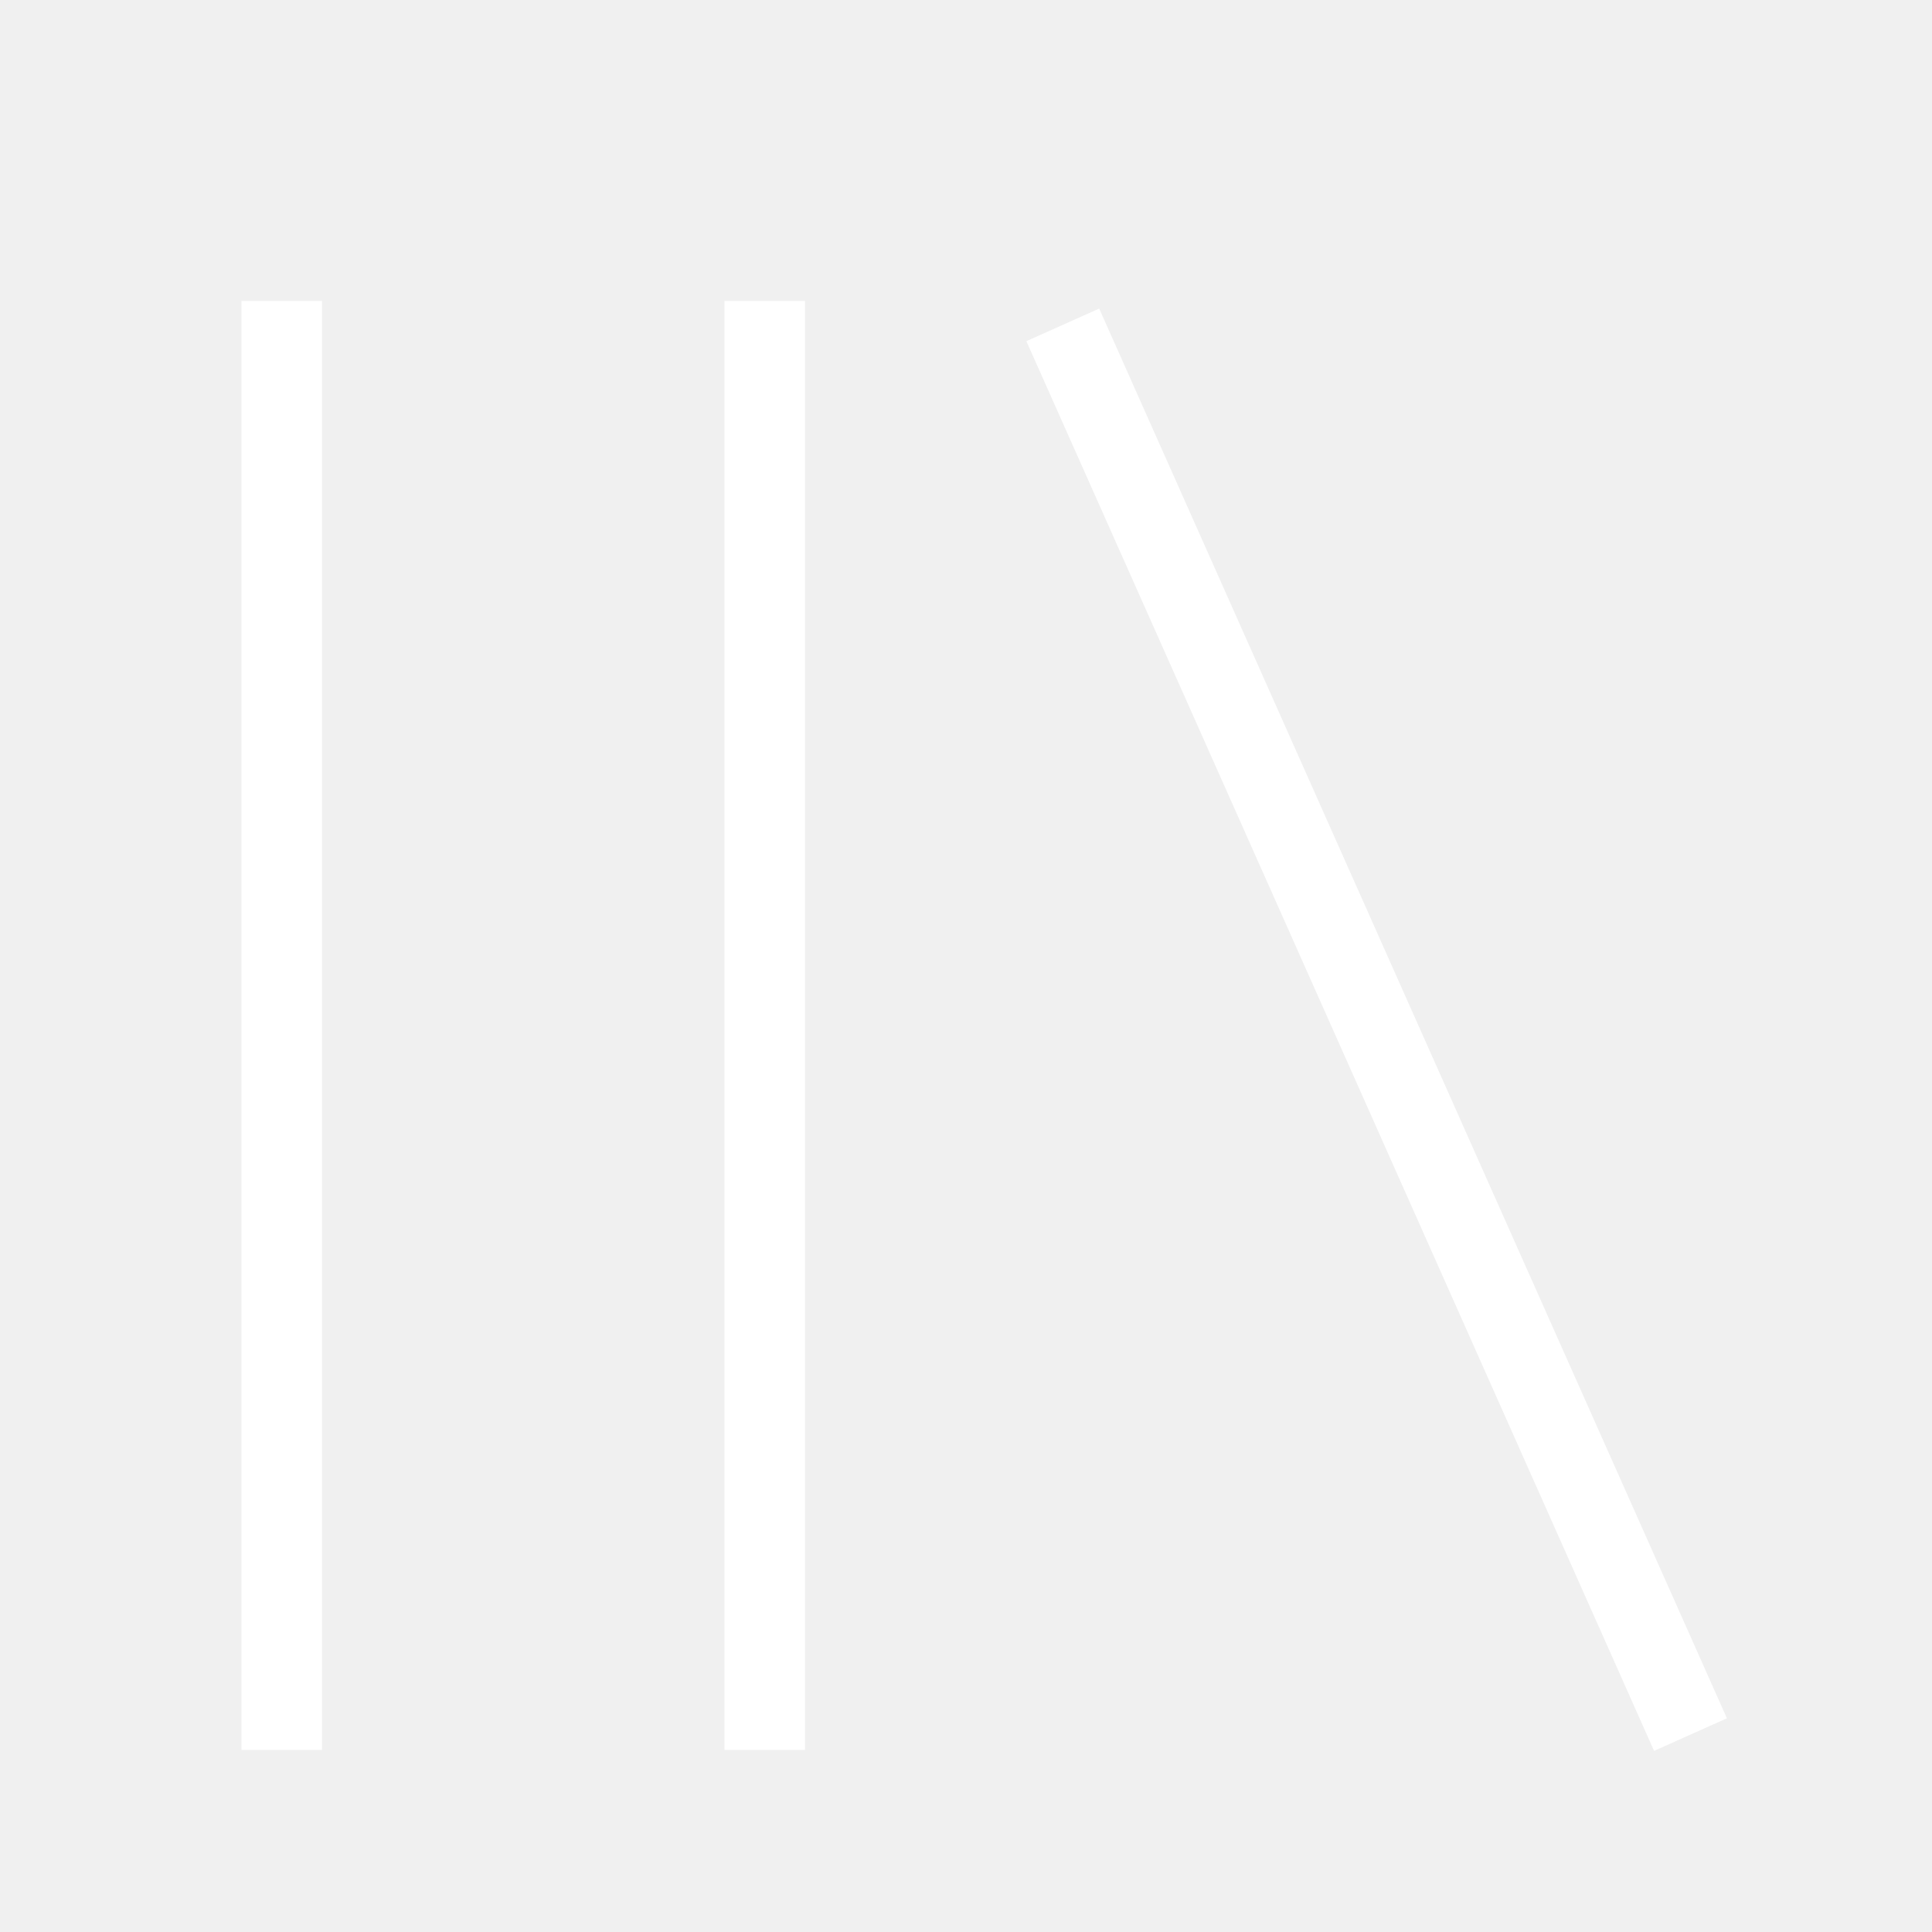
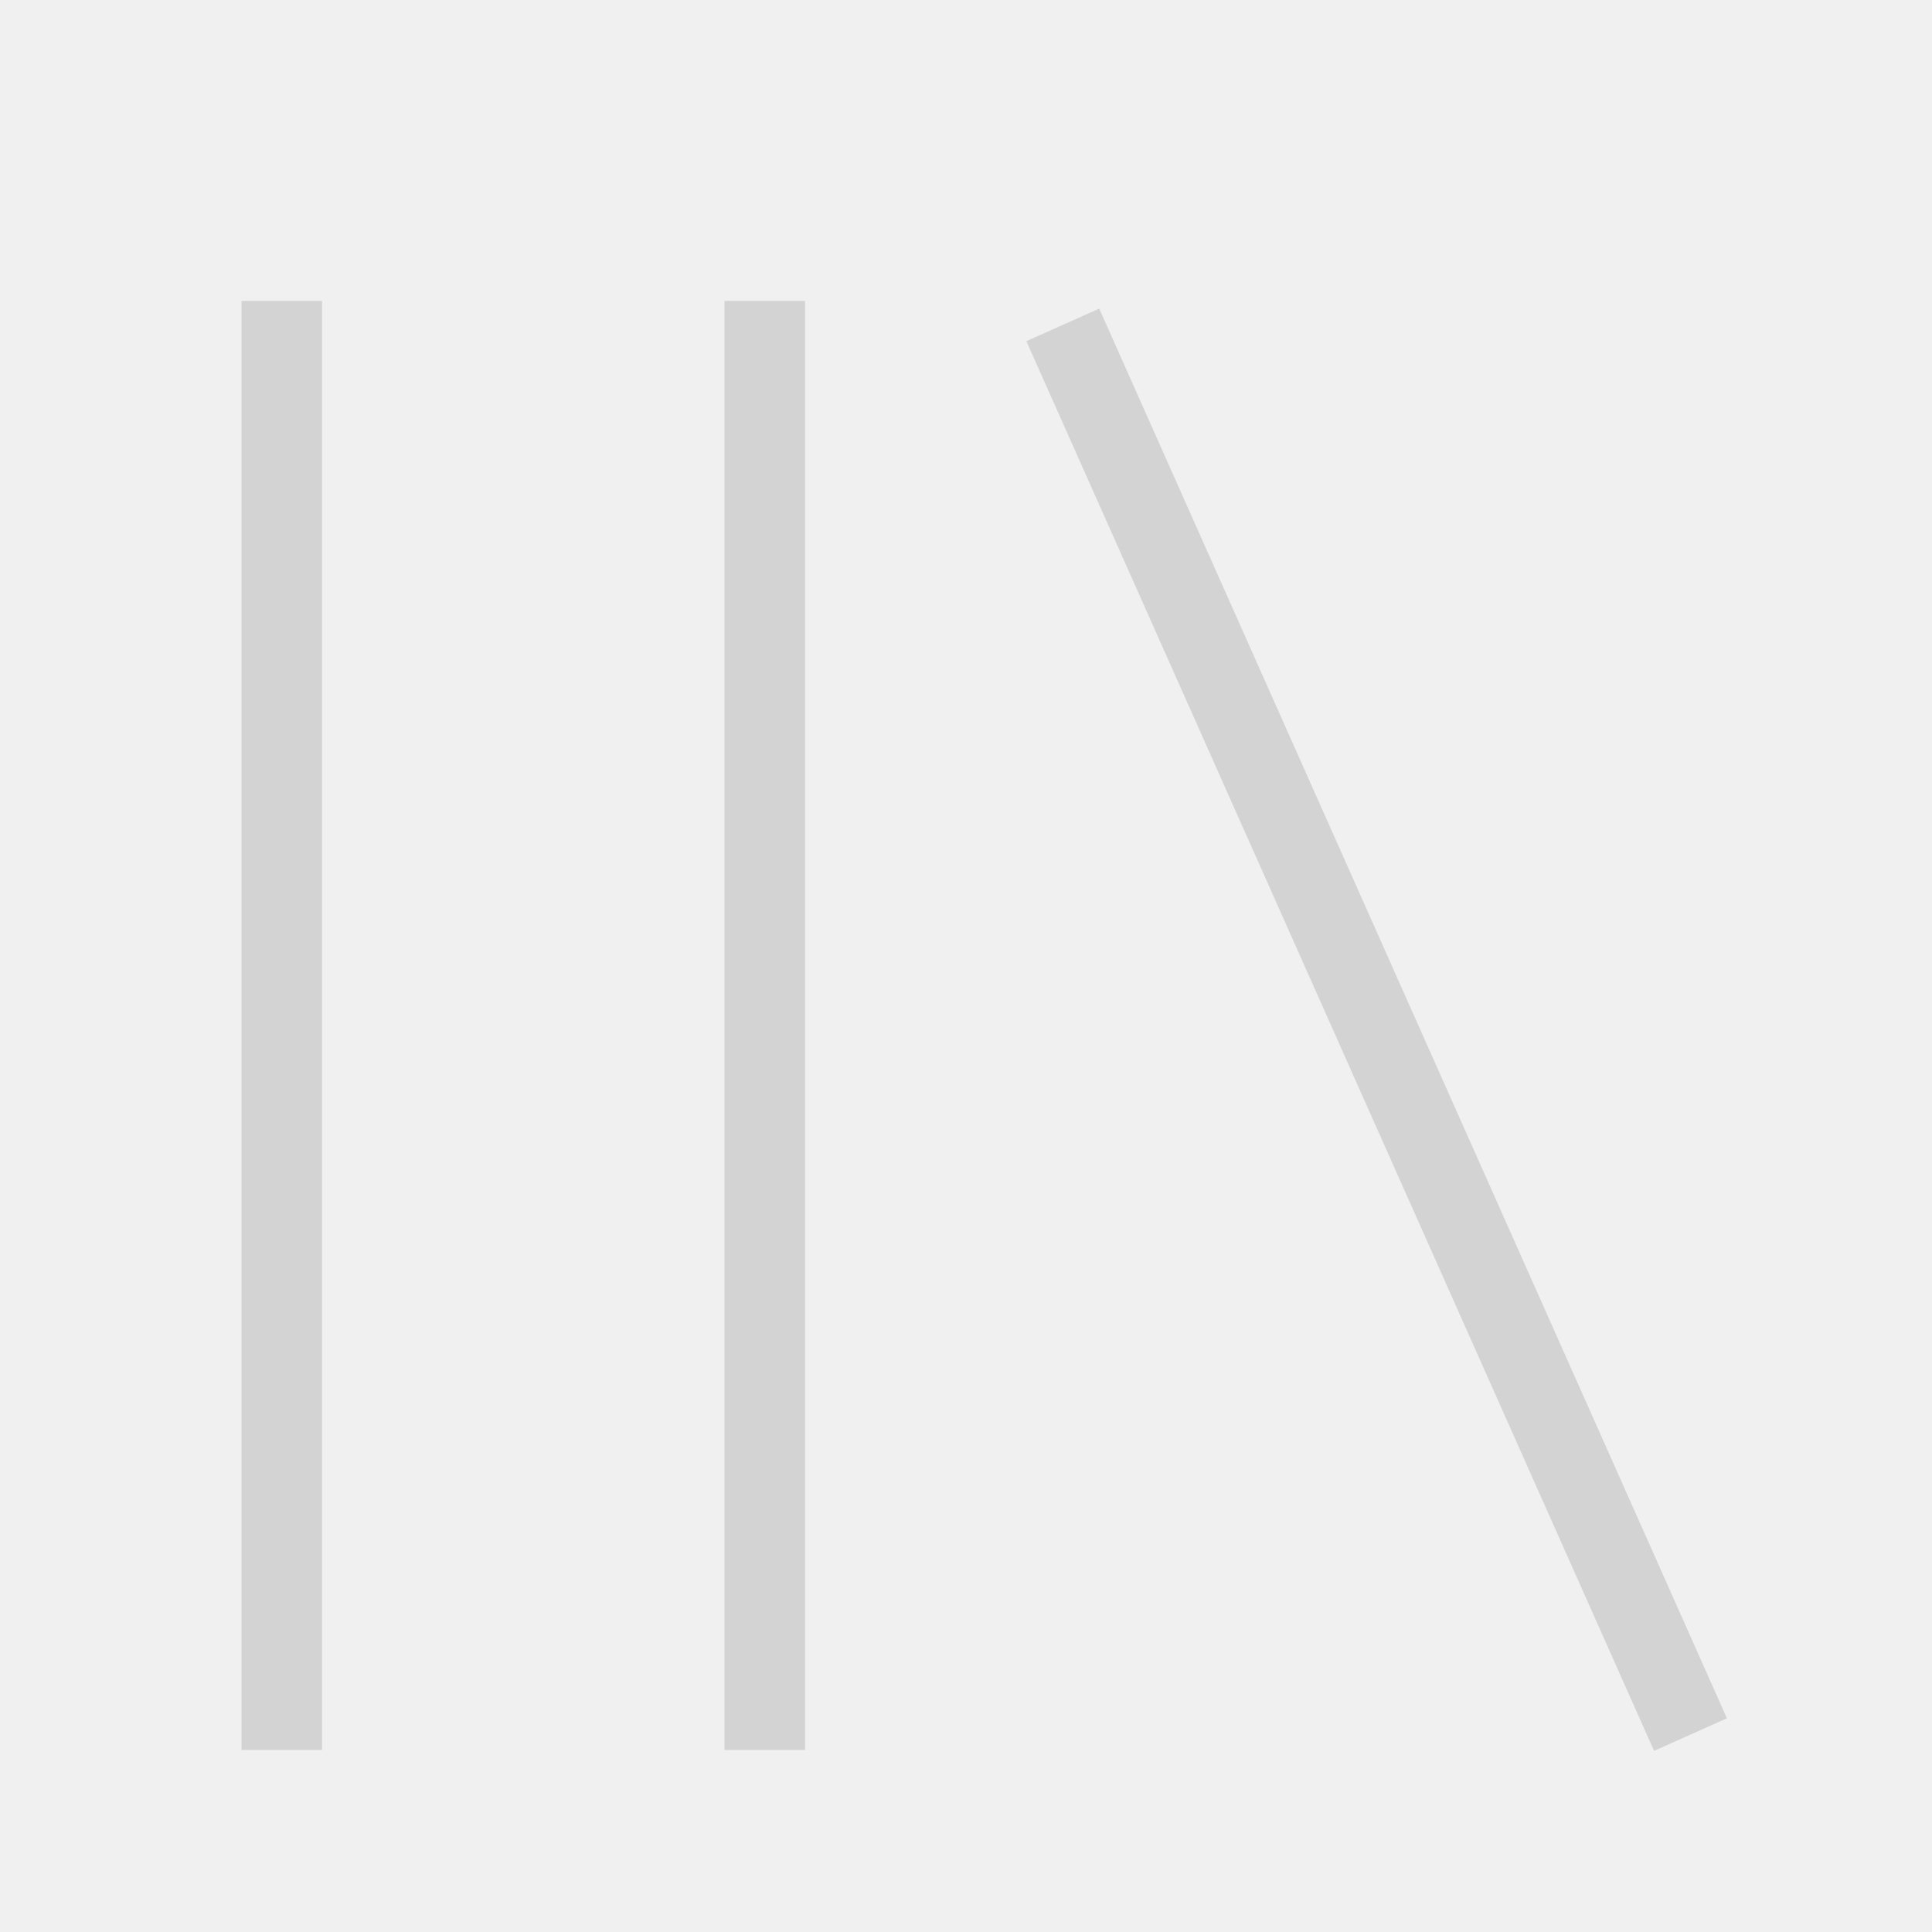
<svg xmlns="http://www.w3.org/2000/svg" viewBox="0 0 512 512">
-   <path d="M291.301 81.778l166.349 373.587-19.301 8.635-166.349-373.587zM64 463.746v-384h21.334v384h-21.334zM192 463.746v-384h21.334v384h-21.334z" fill="#ffffff" />
+   <path d="M291.301 81.778l166.349 373.587-19.301 8.635-166.349-373.587zM64 463.746v-384h21.334v384h-21.334zM192 463.746v-384h21.334v384h-21.334z" fill="#d3d3d3" />
</svg>
